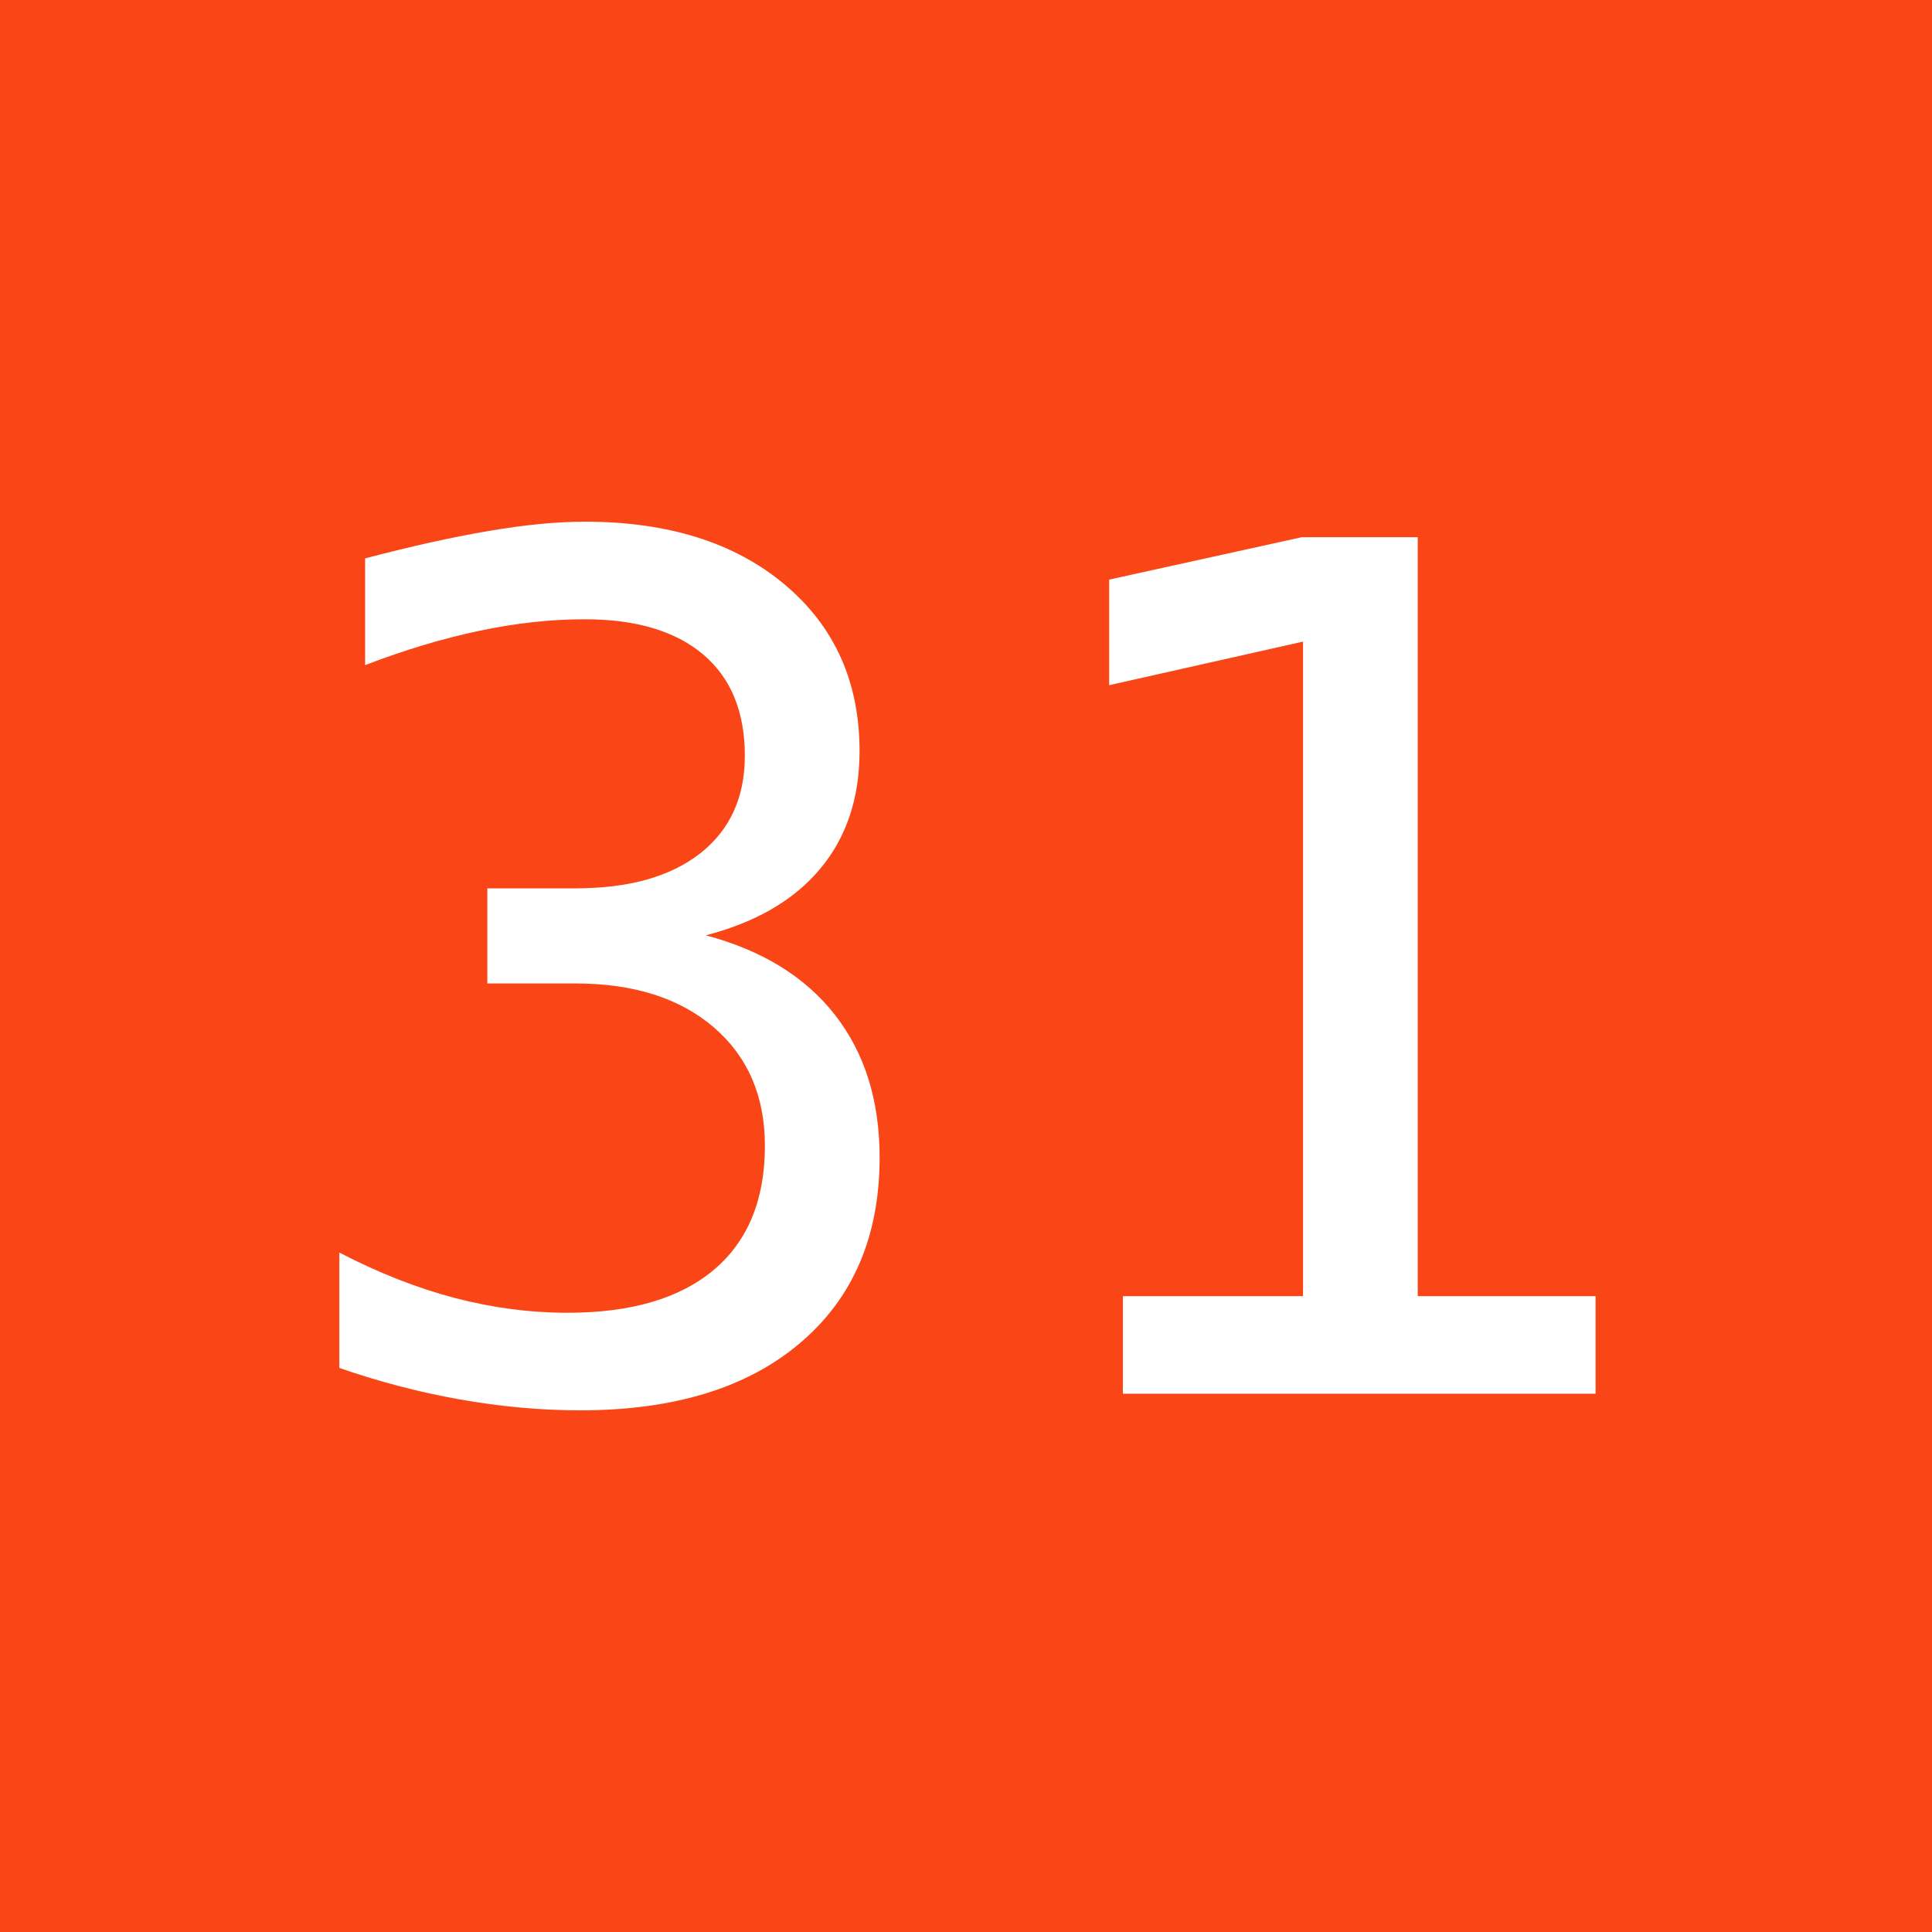
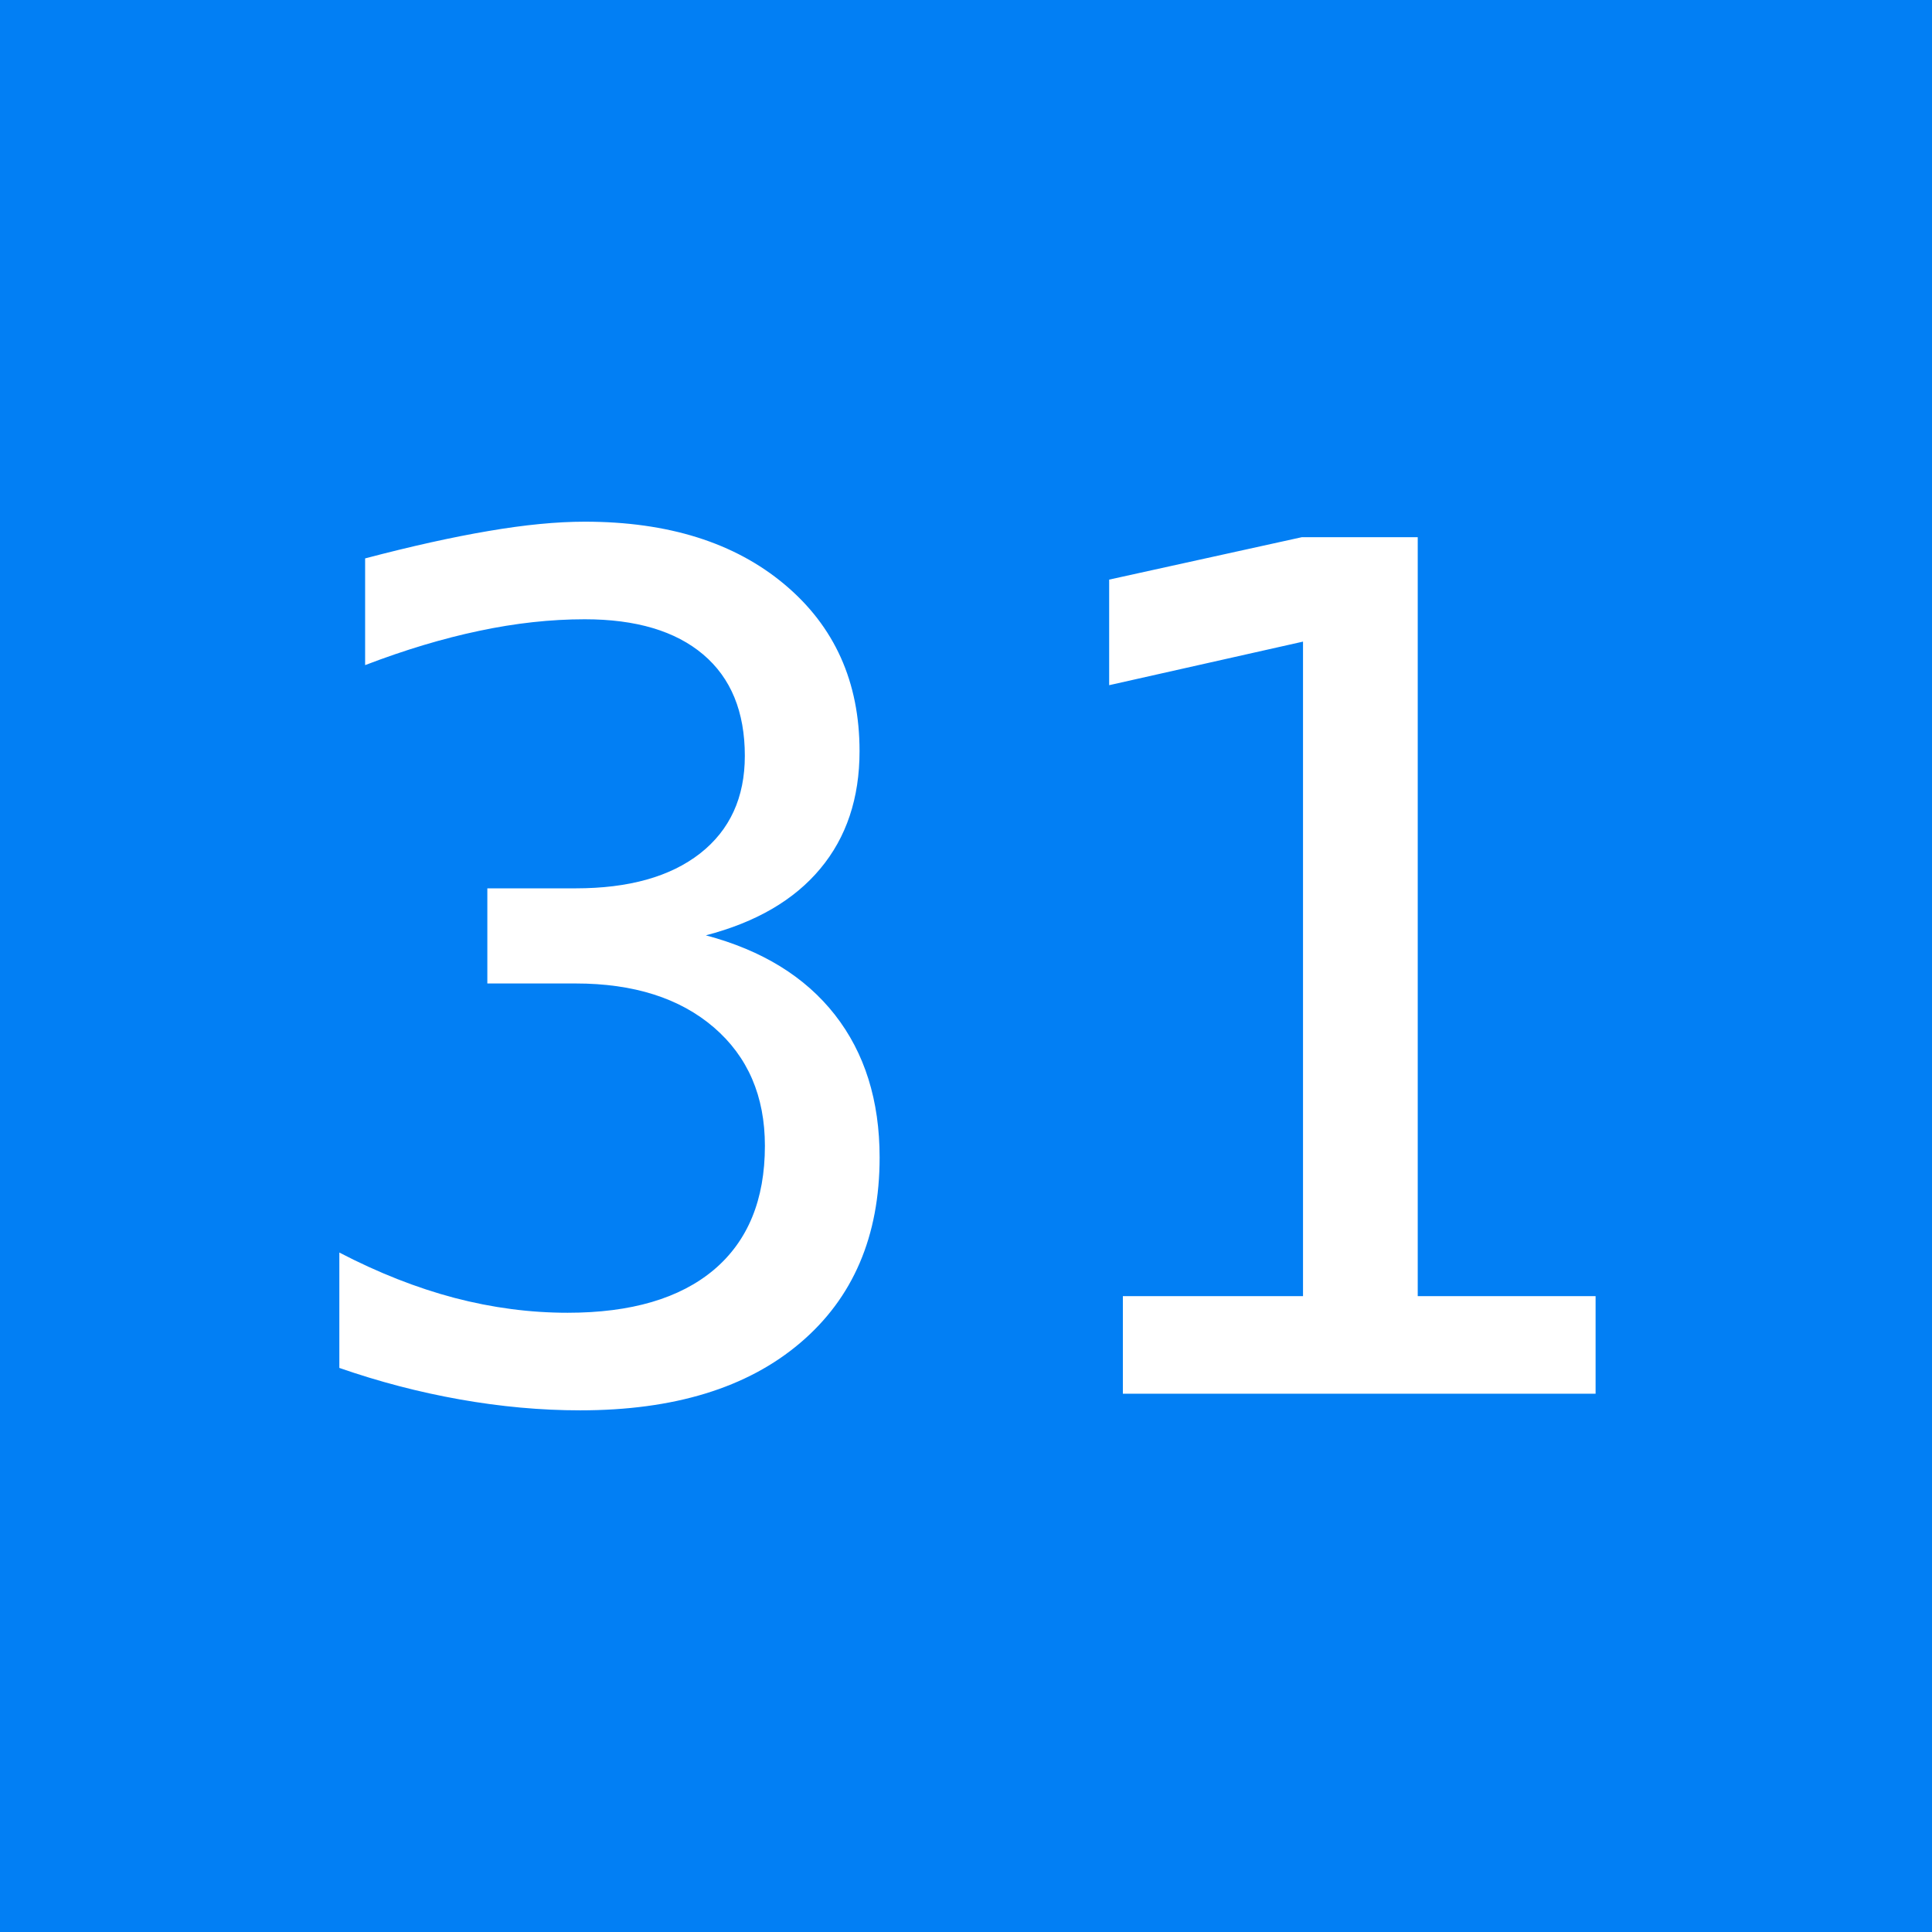
<svg xmlns="http://www.w3.org/2000/svg" width="52.211mm" height="52.211mm" viewBox="0 0 185 185" id="svg2" version="1.1">
  <defs id="defs4" />
  <g id="layer1" transform="translate(-125.5531,-92.80733)" style="display:inline">
-     <path style="opacity:1;fill:#fa4616;fill-opacity:1" d="m 125.553,185.307 0,-92.5 92.5,0 92.5,0 0,92.5 0,92.5 -92.5,0 -92.5,0 0,-92.5 z" id="path5020" />
+     <path style="opacity:1;fill:#027ff4;fill-opacity:1" d="m 125.553,185.307 0,-92.5 92.5,0 92.5,0 0,92.5 0,92.5 -92.5,0 -92.5,0 0,-92.5 z" id="path5020" />
    <text xml:space="preserve" style="font-style:normal;font-weight:normal;font-size:40px;line-height:125%;font-family:sans-serif;letter-spacing:0px;word-spacing:0px;fill:#000000;fill-opacity:1;stroke:none;stroke-width:1px;stroke-linecap:butt;stroke-linejoin:miter;stroke-opacity:1" x="150.515" y="226.259" id="text5024">
      <tspan id="tspan5026" x="150.515" y="226.259" style="font-style:normal;font-variant:normal;font-weight:normal;font-stretch:normal;font-size:112.5px;font-family:monospace;-inkscape-font-specification:monospace;fill:#ffffff">31</tspan>
    </text>
  </g>
</svg>
